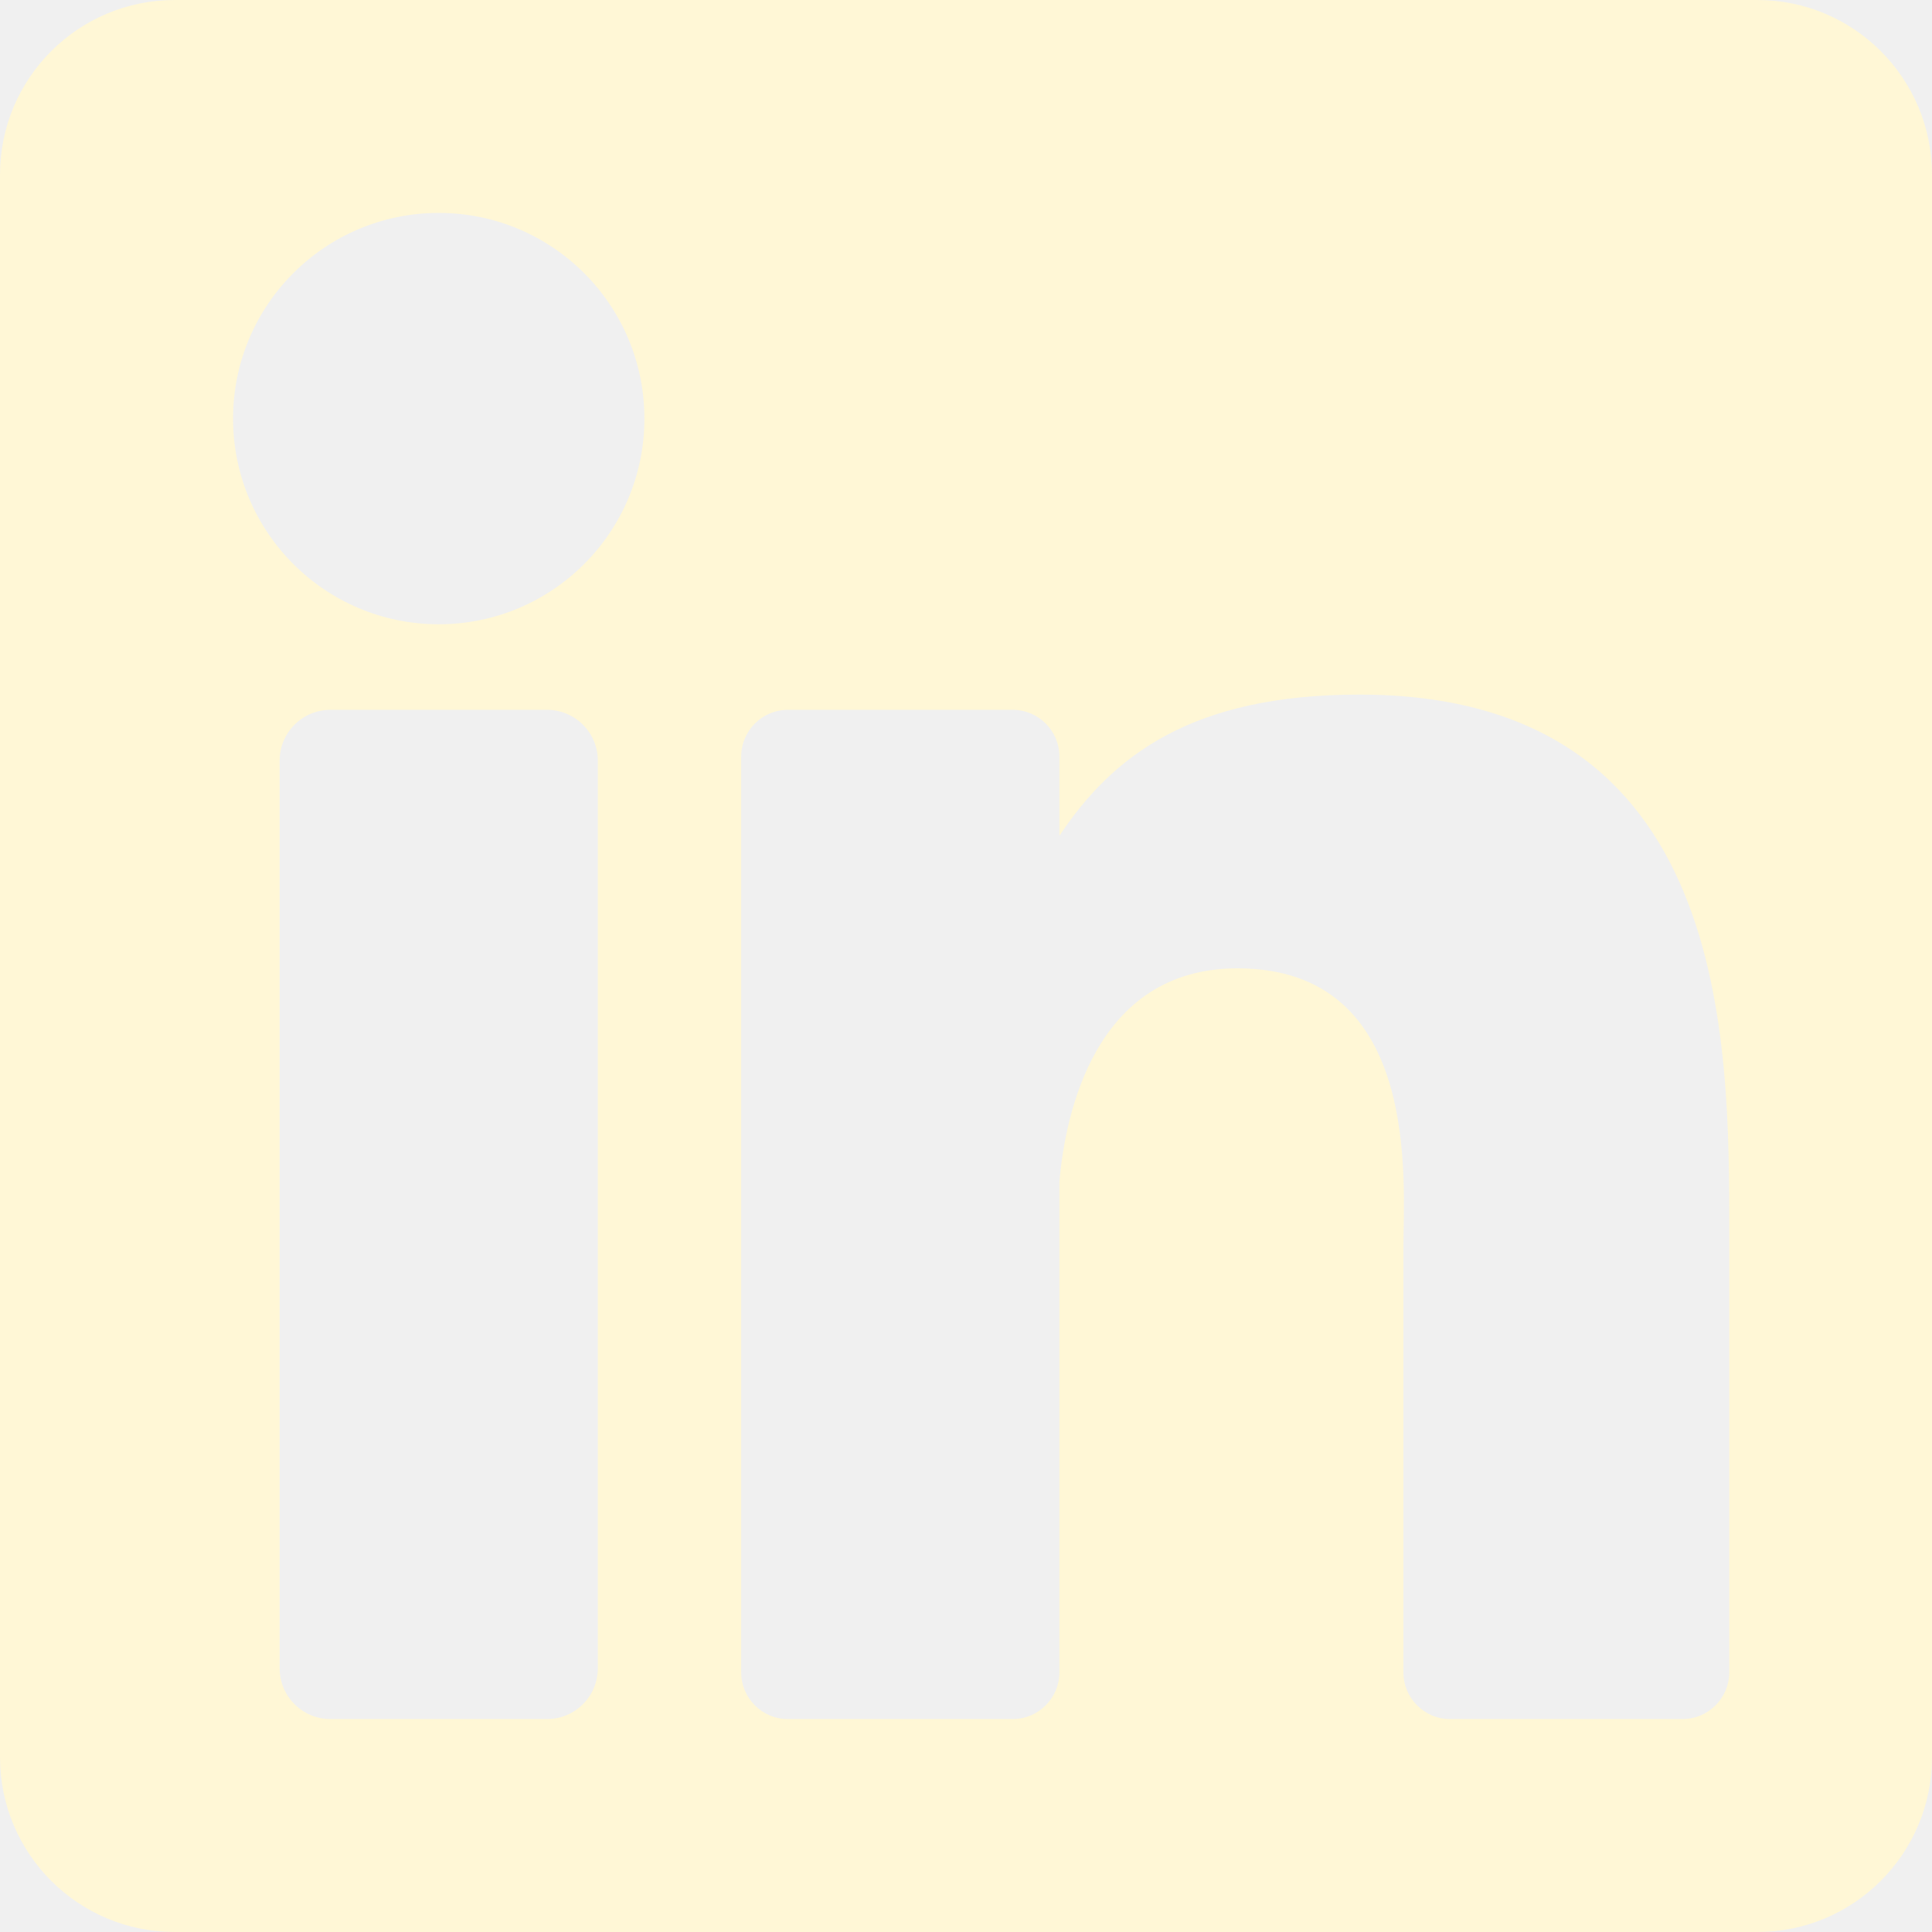
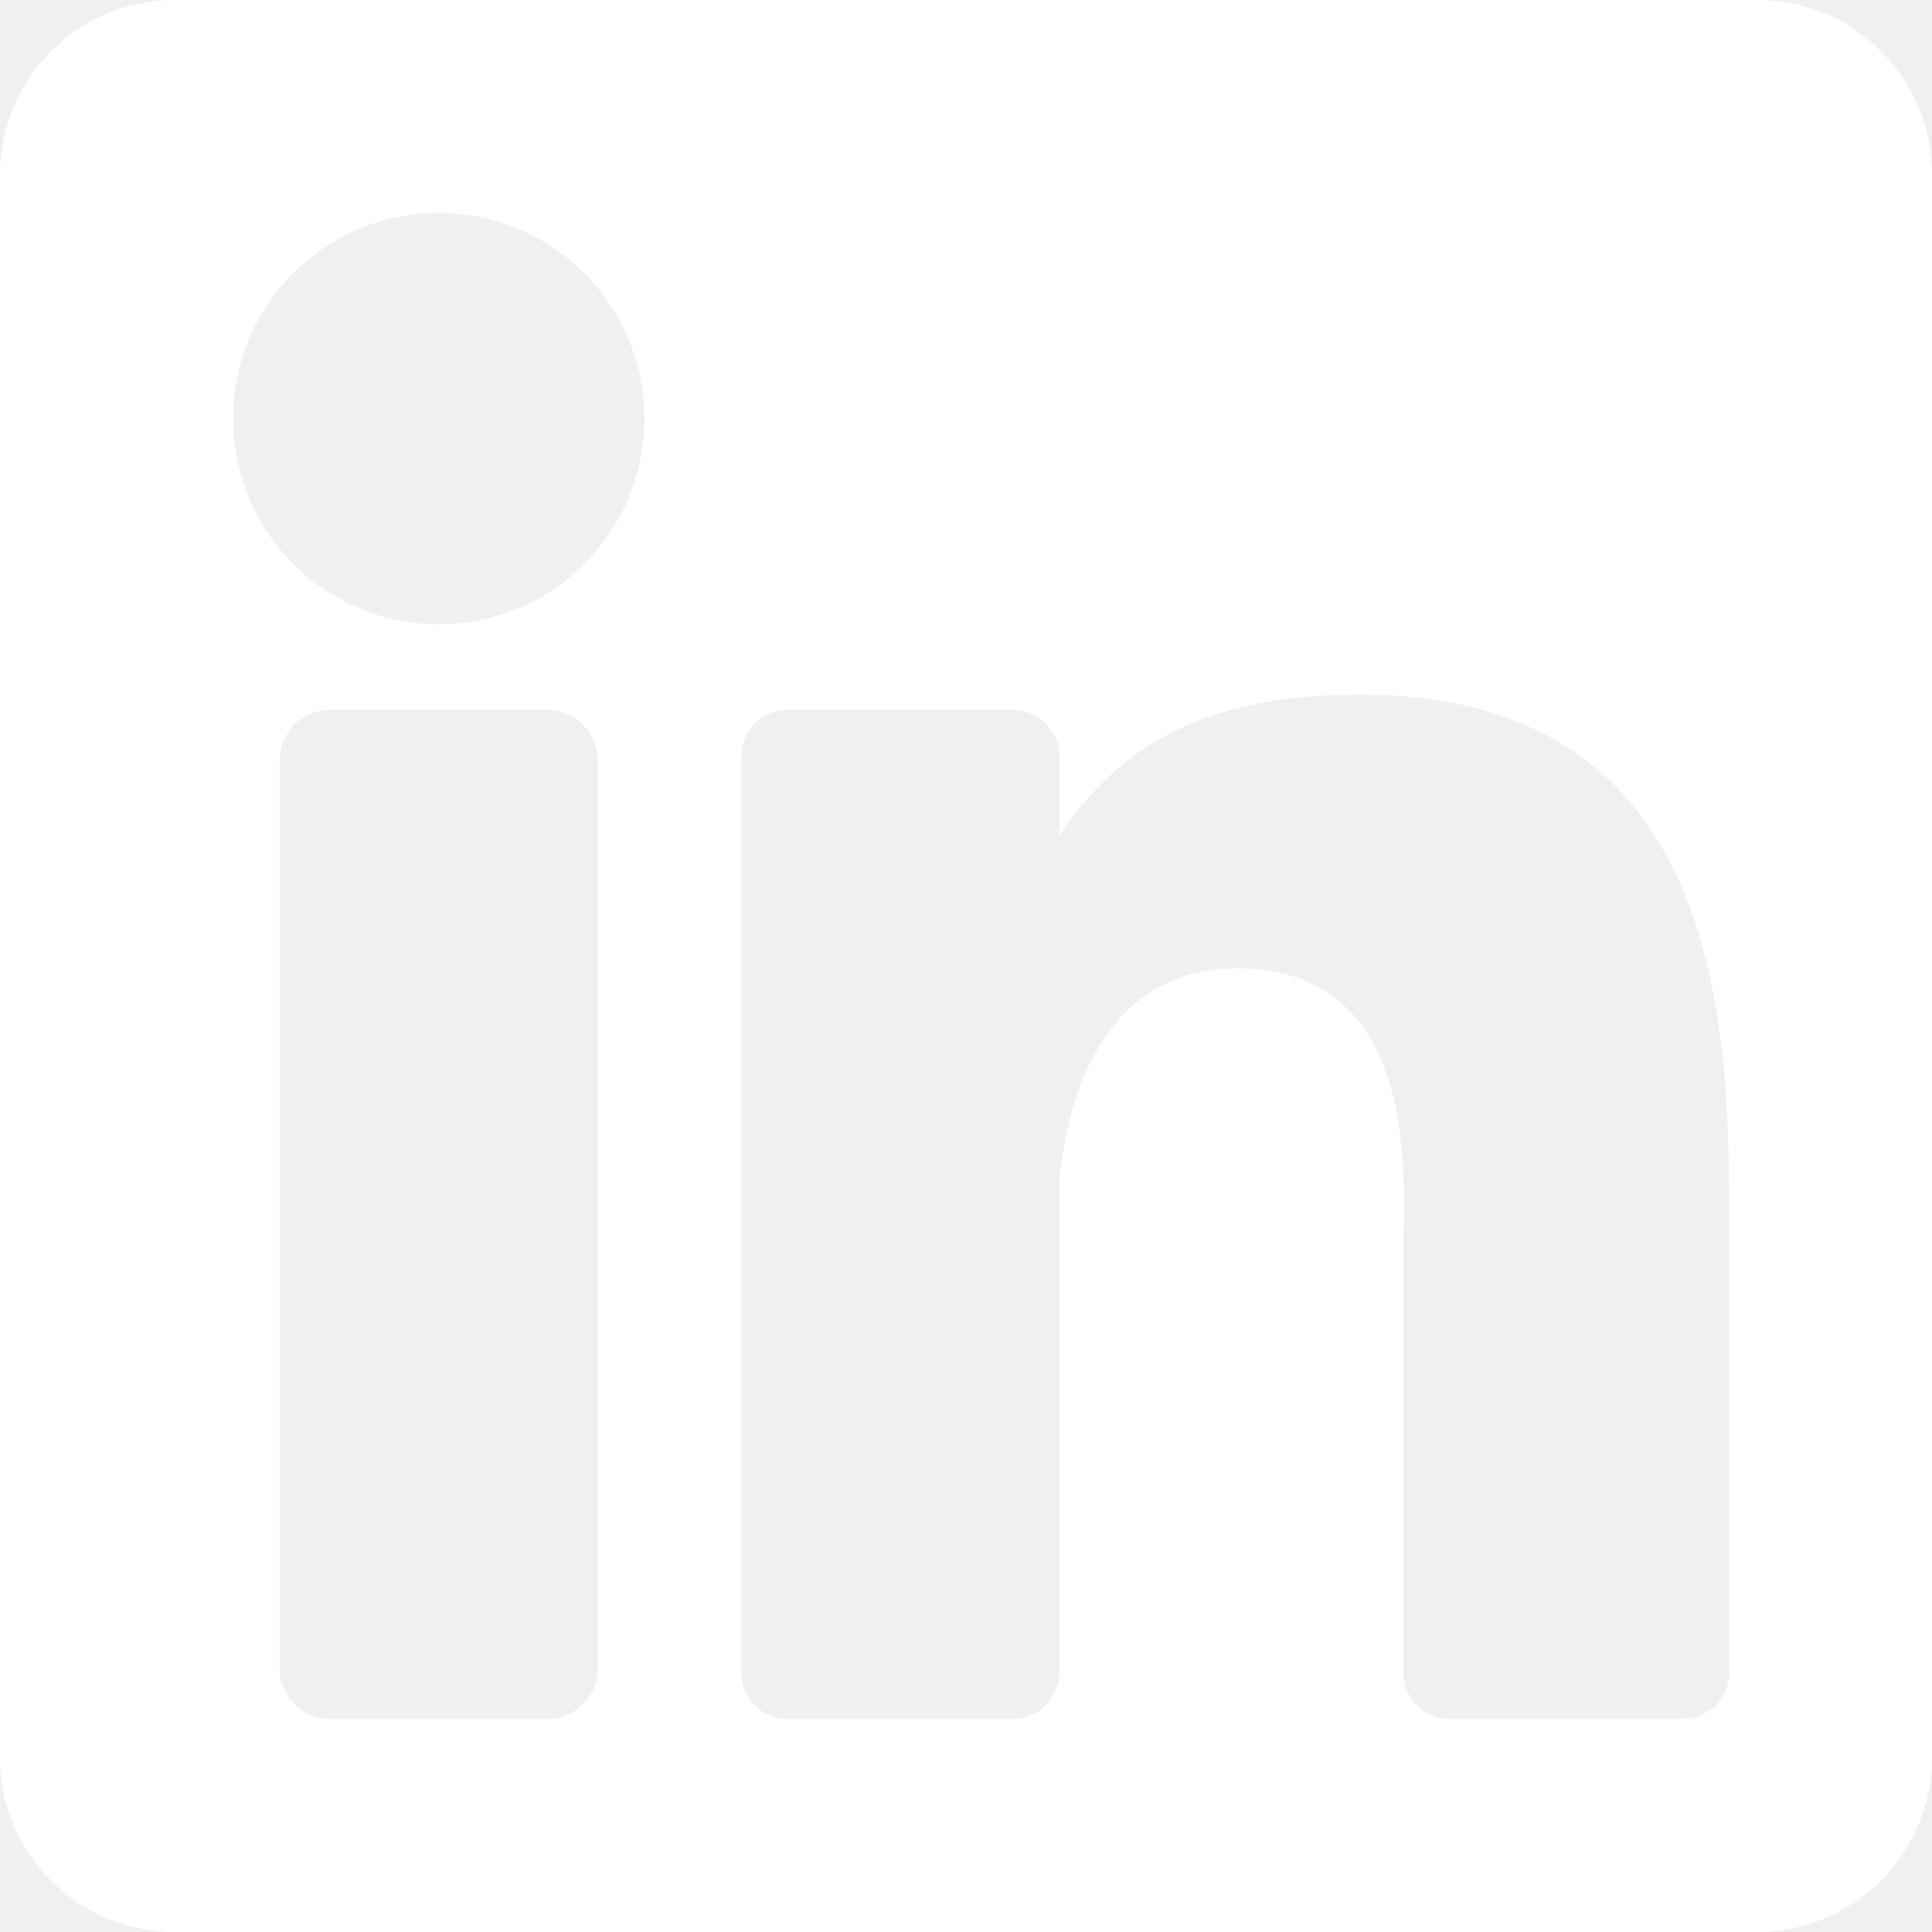
<svg xmlns="http://www.w3.org/2000/svg" height="800px" width="800px" version="1.1" id="Layer_1" viewBox="0 0 382 382" xml:space="preserve">
-   <path style="fill:#fff7d6;" d="M347.445,0H34.555C15.471,0,0,15.471,0,34.555v312.889C0,366.529,15.471,382,34.555,382h312.889  C366.529,382,382,366.529,382,347.444V34.555C382,15.471,366.529,0,347.445,0z M118.207,329.844c0,5.554-4.502,10.056-10.056,10.056  H65.345c-5.554,0-10.056-4.502-10.056-10.056V150.403c0-5.554,4.502-10.056,10.056-10.056h42.806  c5.554,0,10.056,4.502,10.056,10.056V329.844z M86.748,123.432c-22.459,0-40.666-18.207-40.666-40.666S64.289,42.1,86.748,42.1  s40.666,18.207,40.666,40.666S109.208,123.432,86.748,123.432z M341.91,330.654c0,5.106-4.14,9.246-9.246,9.246H286.73  c-5.106,0-9.246-4.14-9.246-9.246v-84.168c0-12.556,3.683-55.021-32.813-55.021c-28.309,0-34.051,29.066-35.204,42.11v97.079  c0,5.106-4.139,9.246-9.246,9.246h-44.426c-5.106,0-9.246-4.14-9.246-9.246V149.593c0-5.106,4.14-9.246,9.246-9.246h44.426  c5.106,0,9.246,4.14,9.246,9.246v15.655c10.497-15.753,26.097-27.912,59.312-27.912c73.552,0,73.131,68.716,73.131,106.472  L341.91,330.654L341.91,330.654z" />
+   <path style="fill:#FFFFFF;" d="M347.445,0H34.555C15.471,0,0,15.471,0,34.555v312.889C0,366.529,15.471,382,34.555,382h312.889  C366.529,382,382,366.529,382,347.444V34.555C382,15.471,366.529,0,347.445,0z M118.207,329.844c0,5.554-4.502,10.056-10.056,10.056  H65.345c-5.554,0-10.056-4.502-10.056-10.056V150.403c0-5.554,4.502-10.056,10.056-10.056h42.806  c5.554,0,10.056,4.502,10.056,10.056V329.844z M86.748,123.432c-22.459,0-40.666-18.207-40.666-40.666S64.289,42.1,86.748,42.1  s40.666,18.207,40.666,40.666S109.208,123.432,86.748,123.432z M341.91,330.654c0,5.106-4.14,9.246-9.246,9.246H286.73  c-5.106,0-9.246-4.14-9.246-9.246v-84.168c0-12.556,3.683-55.021-32.813-55.021c-28.309,0-34.051,29.066-35.204,42.11v97.079  c0,5.106-4.139,9.246-9.246,9.246h-44.426c-5.106,0-9.246-4.14-9.246-9.246V149.593c0-5.106,4.14-9.246,9.246-9.246h44.426  c5.106,0,9.246,4.14,9.246,9.246v15.655c10.497-15.753,26.097-27.912,59.312-27.912c73.552,0,73.131,68.716,73.131,106.472  L341.91,330.654L341.91,330.654z" />
</svg>
